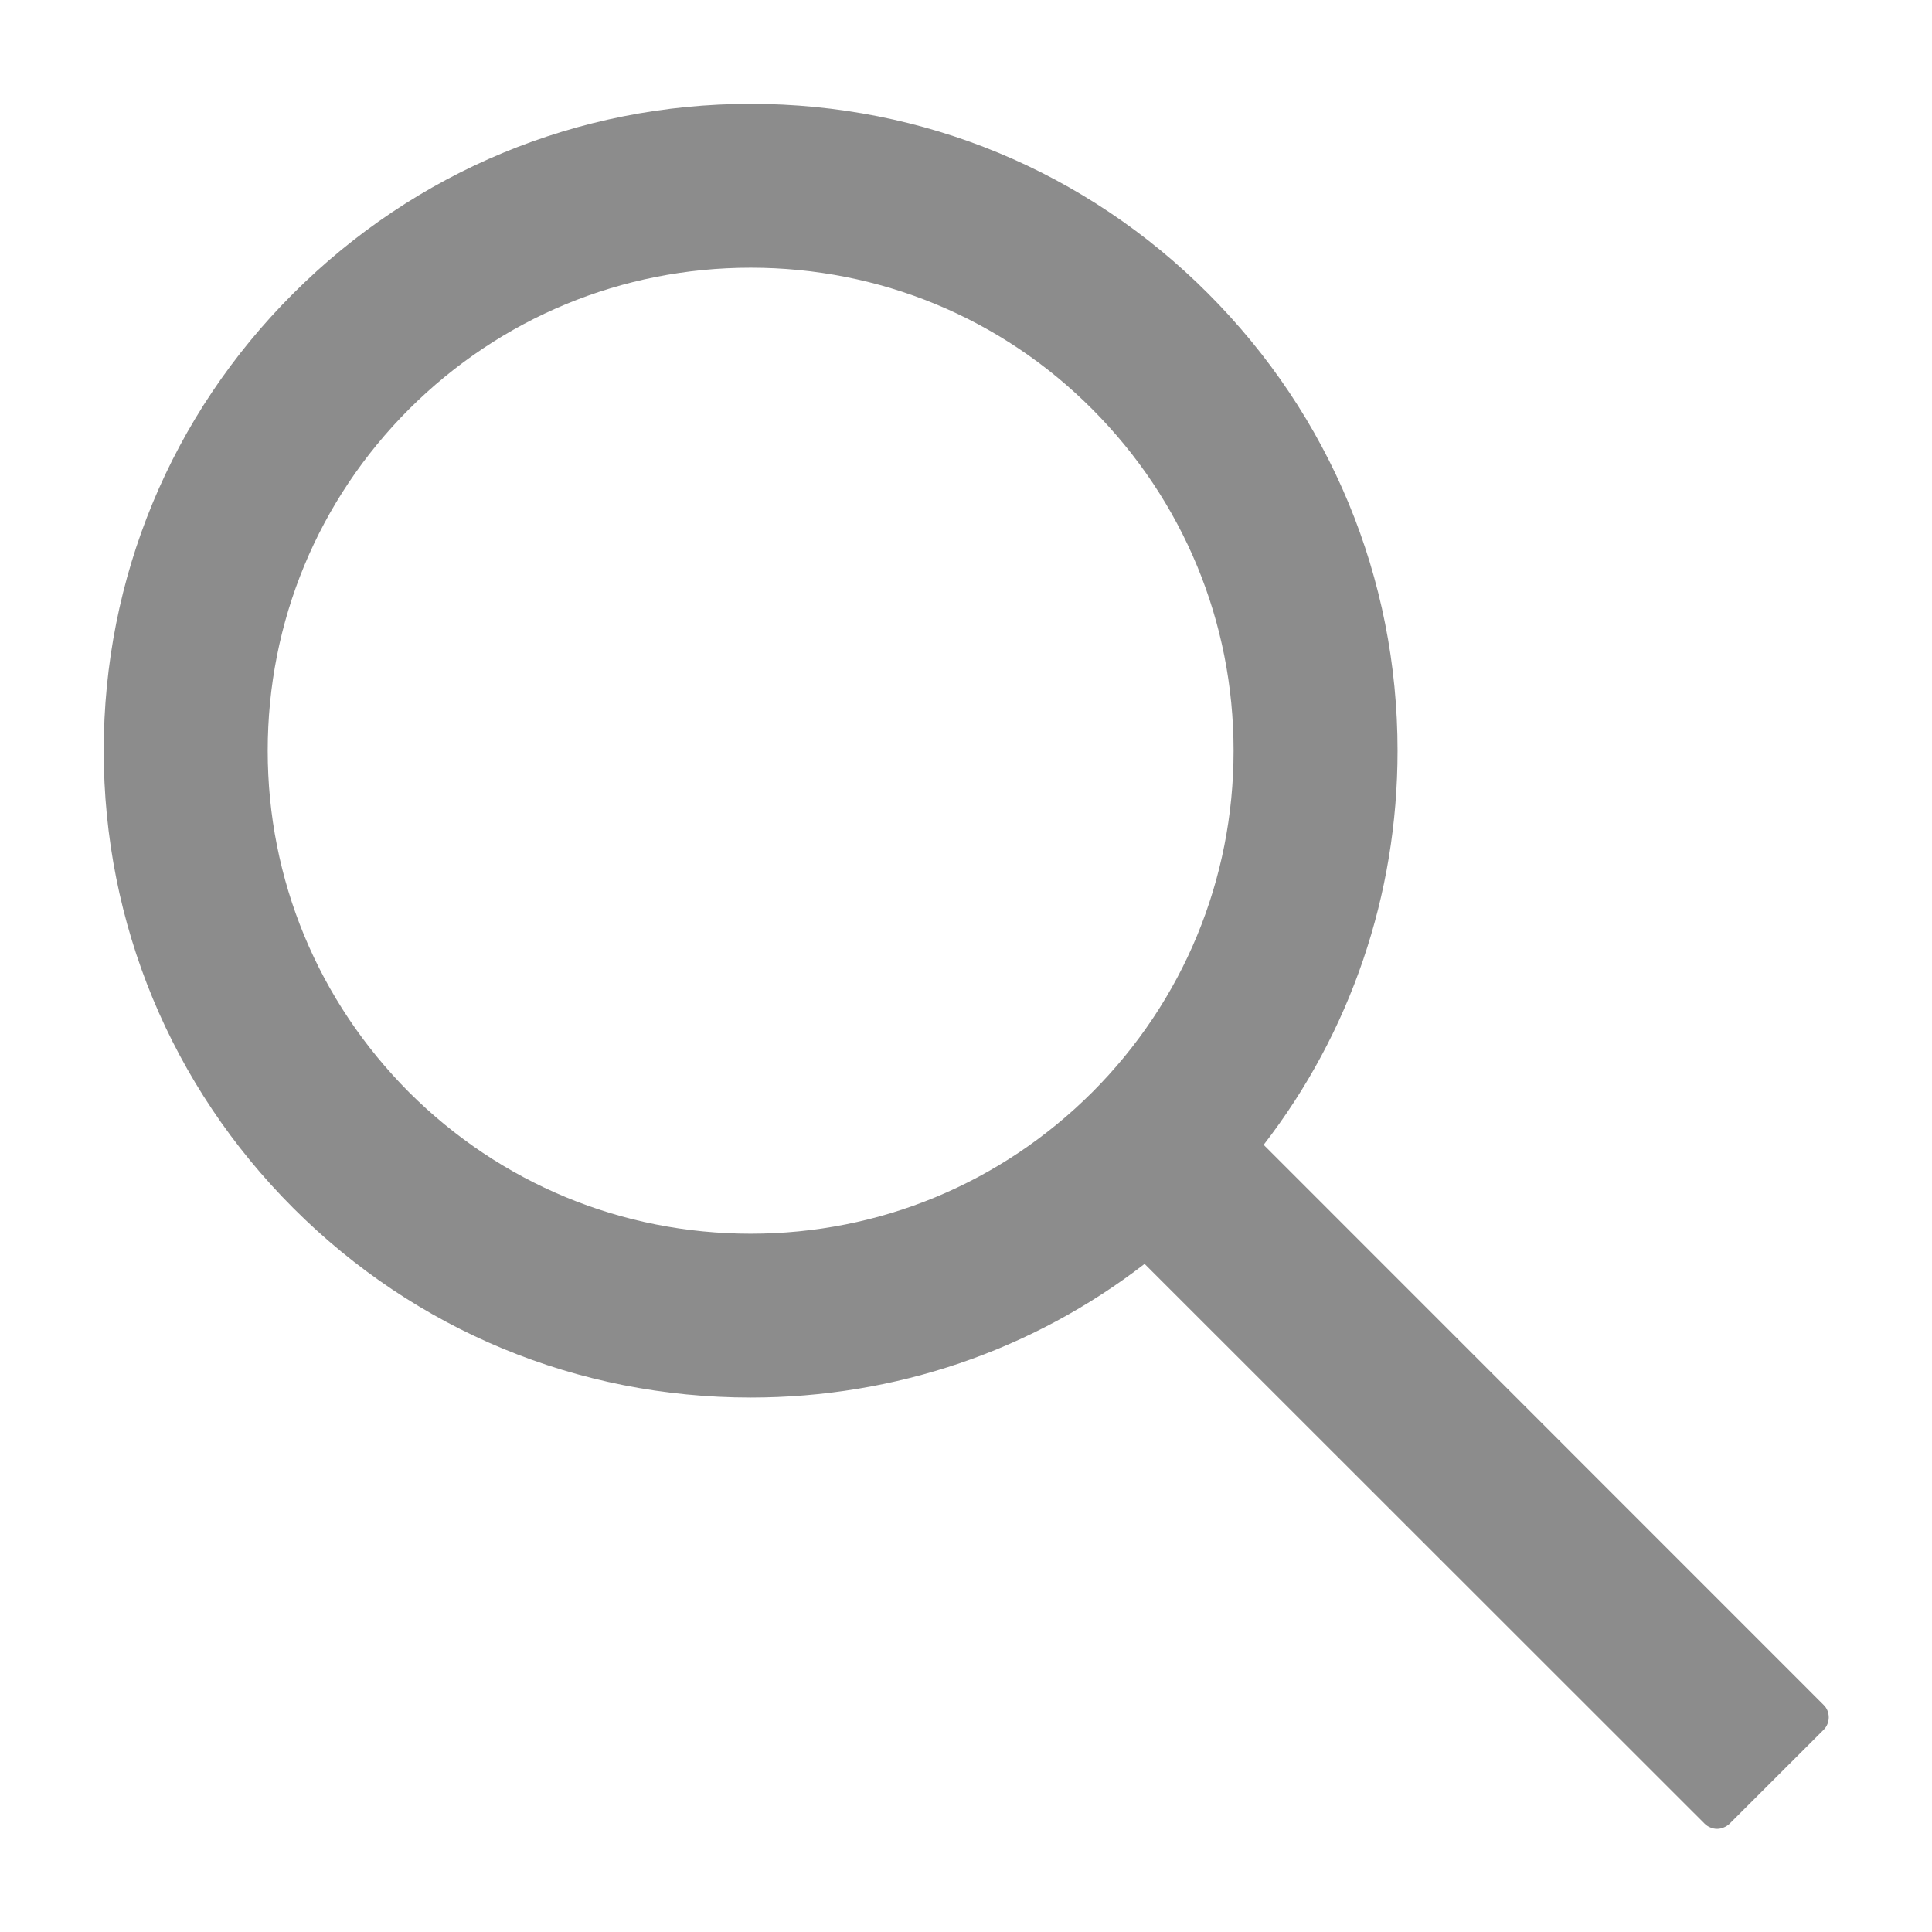
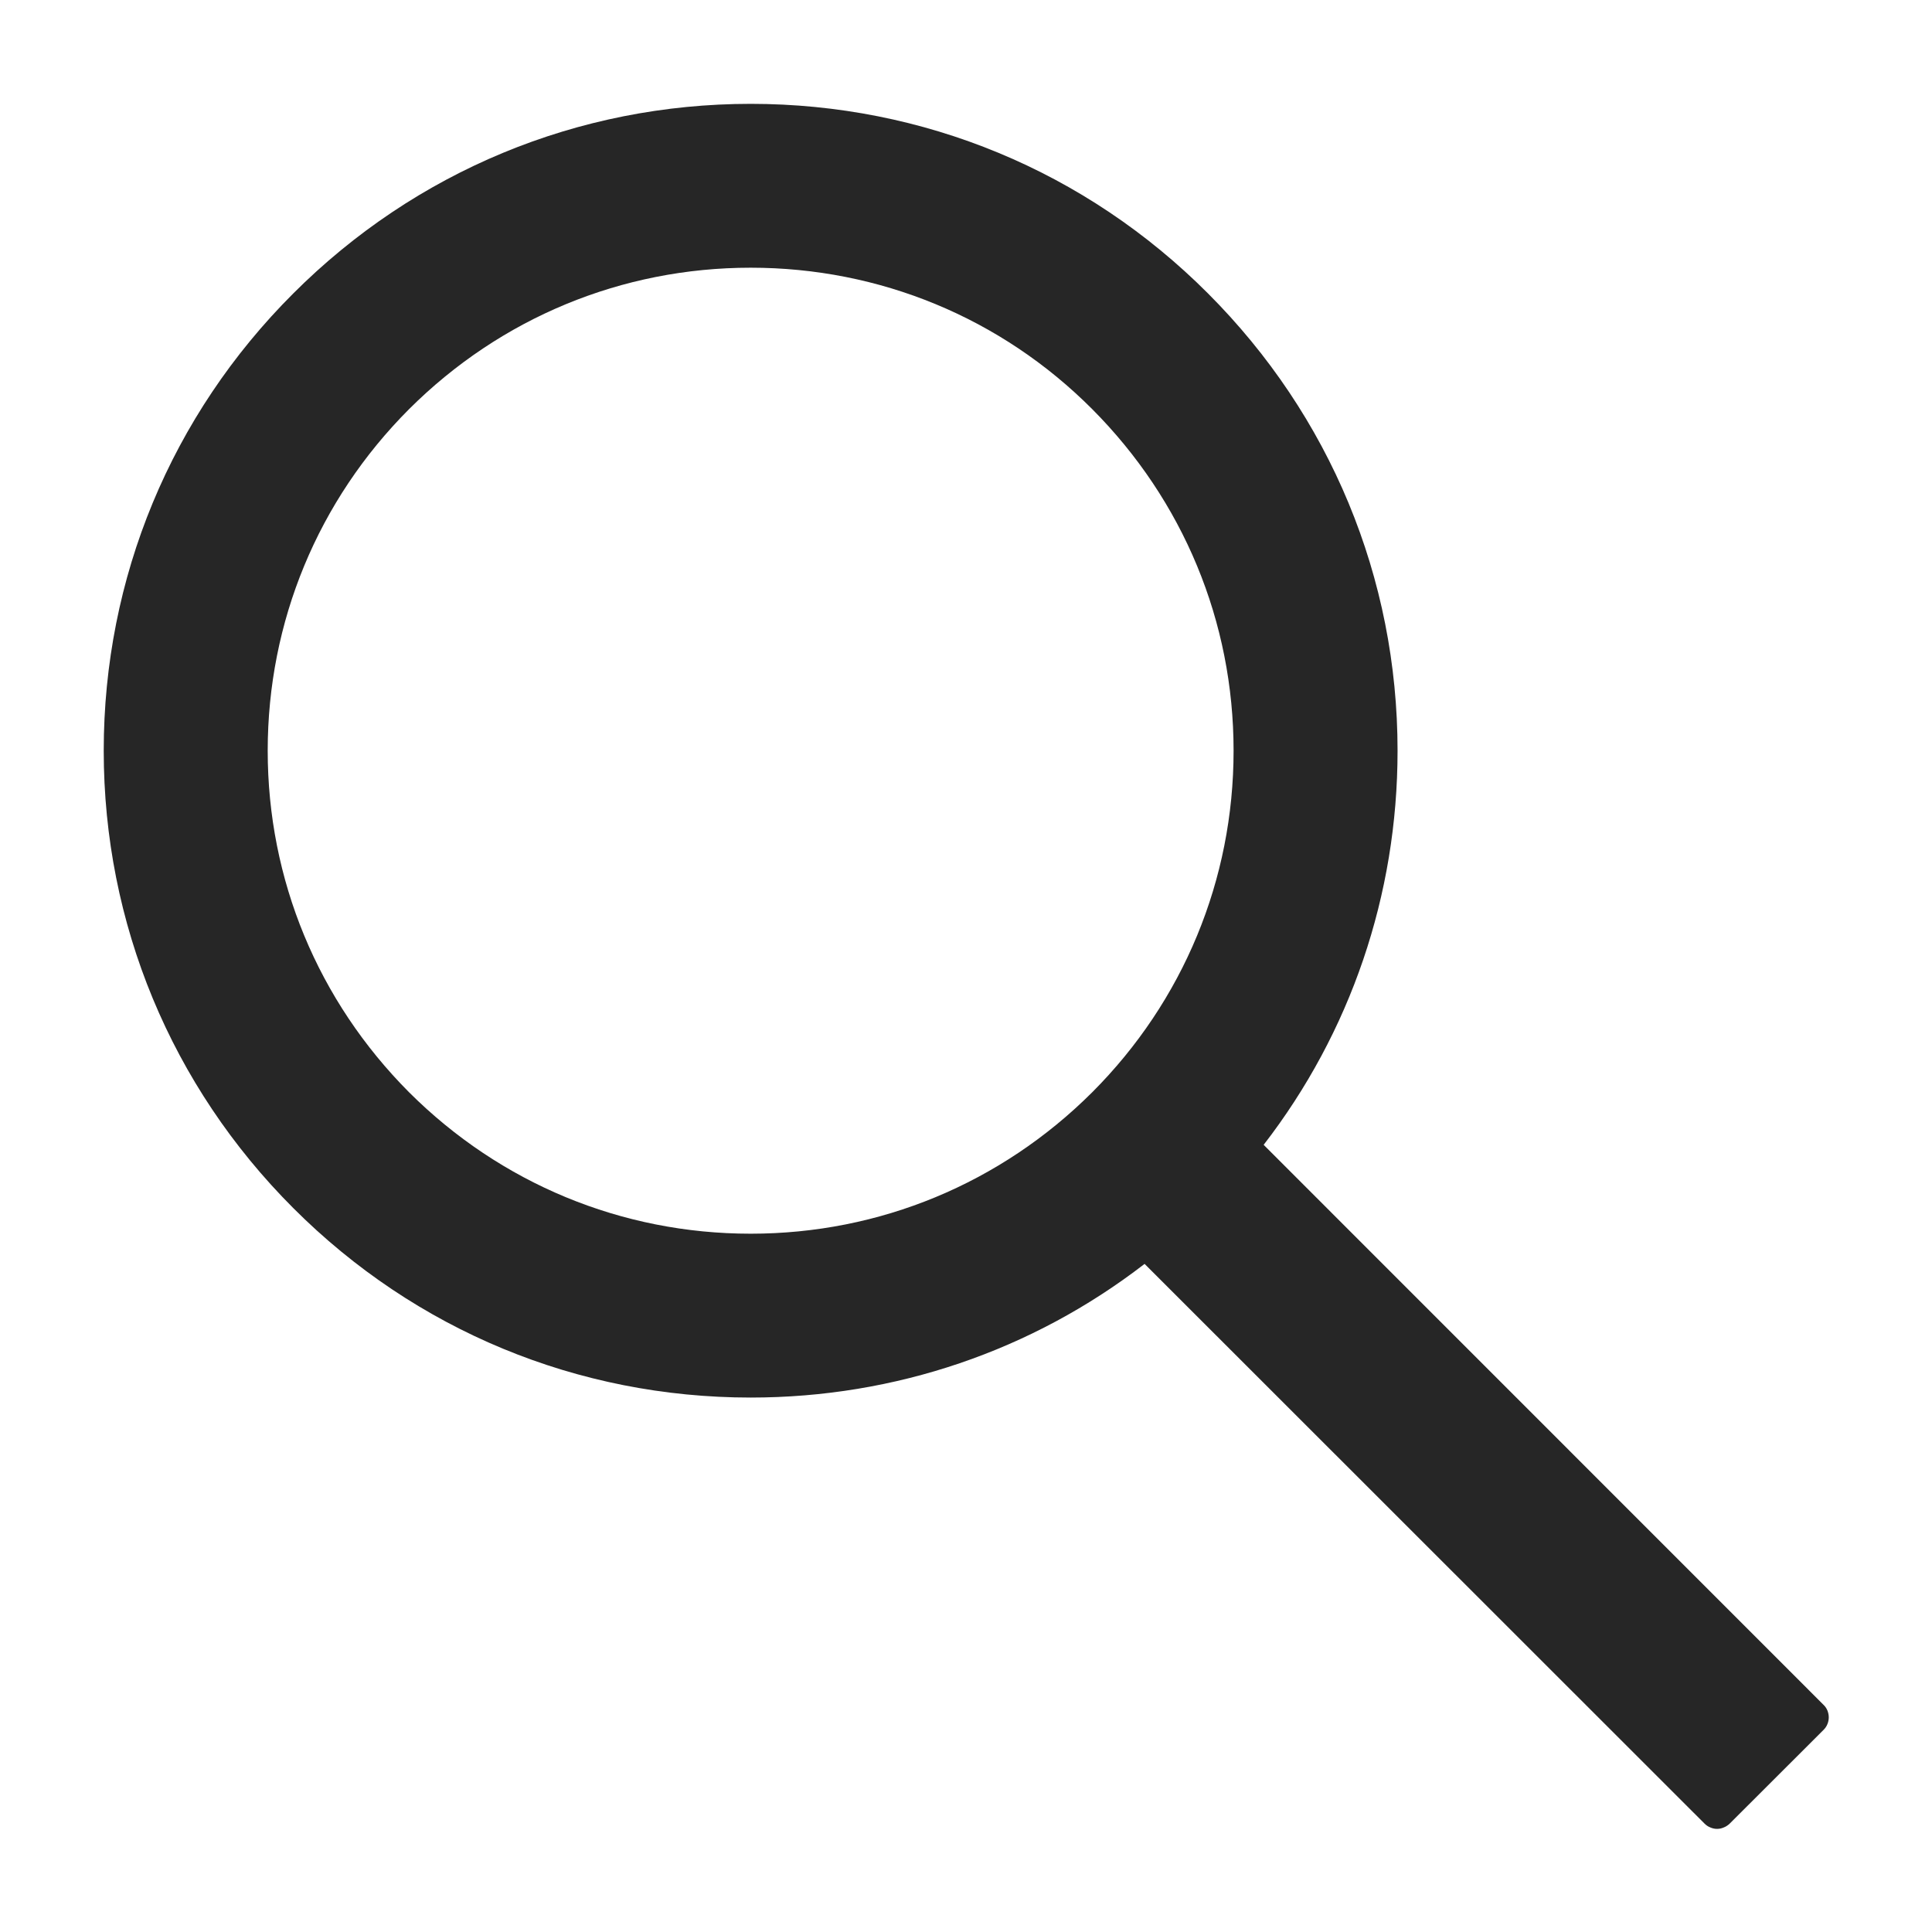
<svg xmlns="http://www.w3.org/2000/svg" viewBox="0 0 16 16" fill="none">
  <g id="icon-wrapper">
-     <path id="Union" d="M15.102 14.119L10.465 9.481C11.184 8.551 11.574 7.413 11.574 6.217C11.574 4.785 11.015 3.442 10.004 2.43C8.993 1.417 7.647 0.86 6.217 0.86C4.786 0.86 3.44 1.419 2.429 2.43C1.417 3.44 0.859 4.785 0.859 6.217C0.859 7.647 1.418 8.994 2.429 10.005C3.44 11.017 4.784 11.574 6.217 11.574C7.413 11.574 8.549 11.185 9.479 10.467L14.117 15.103C14.13 15.116 14.146 15.127 14.164 15.134C14.182 15.142 14.201 15.146 14.22 15.146C14.239 15.146 14.258 15.142 14.276 15.134C14.294 15.127 14.31 15.116 14.324 15.103L15.102 14.326C15.116 14.312 15.127 14.296 15.134 14.278C15.141 14.261 15.145 14.242 15.145 14.222C15.145 14.203 15.141 14.184 15.134 14.166C15.127 14.149 15.116 14.132 15.102 14.119ZM9.045 9.046C8.288 9.801 7.284 10.217 6.217 10.217C5.149 10.217 4.145 9.801 3.388 9.046C2.633 8.288 2.217 7.285 2.217 6.217C2.217 5.149 2.633 4.144 3.388 3.388C4.145 2.633 5.149 2.217 6.217 2.217C7.284 2.217 8.29 2.631 9.045 3.388C9.8 4.146 10.216 5.149 10.216 6.217C10.216 7.285 9.8 8.29 9.045 9.046Z" fill="black" fill-opacity="0.45" />
+     <path id="Union" d="M15.102 14.119L10.465 9.481C11.184 8.551 11.574 7.413 11.574 6.217C11.574 4.785 11.015 3.442 10.004 2.43C8.993 1.417 7.647 0.86 6.217 0.86C4.786 0.86 3.44 1.419 2.429 2.43C1.417 3.44 0.859 4.785 0.859 6.217C0.859 7.647 1.418 8.994 2.429 10.005C3.44 11.017 4.784 11.574 6.217 11.574C7.413 11.574 8.549 11.185 9.479 10.467L14.117 15.103C14.13 15.116 14.146 15.127 14.164 15.134C14.182 15.142 14.201 15.146 14.22 15.146C14.239 15.146 14.258 15.142 14.276 15.134C14.294 15.127 14.31 15.116 14.324 15.103L15.102 14.326C15.116 14.312 15.127 14.296 15.134 14.278C15.141 14.261 15.145 14.242 15.145 14.222C15.145 14.203 15.141 14.184 15.134 14.166C15.127 14.149 15.116 14.132 15.102 14.119ZM9.045 9.046C8.288 9.801 7.284 10.217 6.217 10.217C5.149 10.217 4.145 9.801 3.388 9.046C2.633 8.288 2.217 7.285 2.217 6.217C2.217 5.149 2.633 4.144 3.388 3.388C4.145 2.633 5.149 2.217 6.217 2.217C7.284 2.217 8.29 2.631 9.045 3.388C9.8 4.146 10.216 5.149 10.216 6.217C10.216 7.285 9.8 8.29 9.045 9.046Z" fill="black" fill-opacity="0.85" />
  </g>
</svg>
